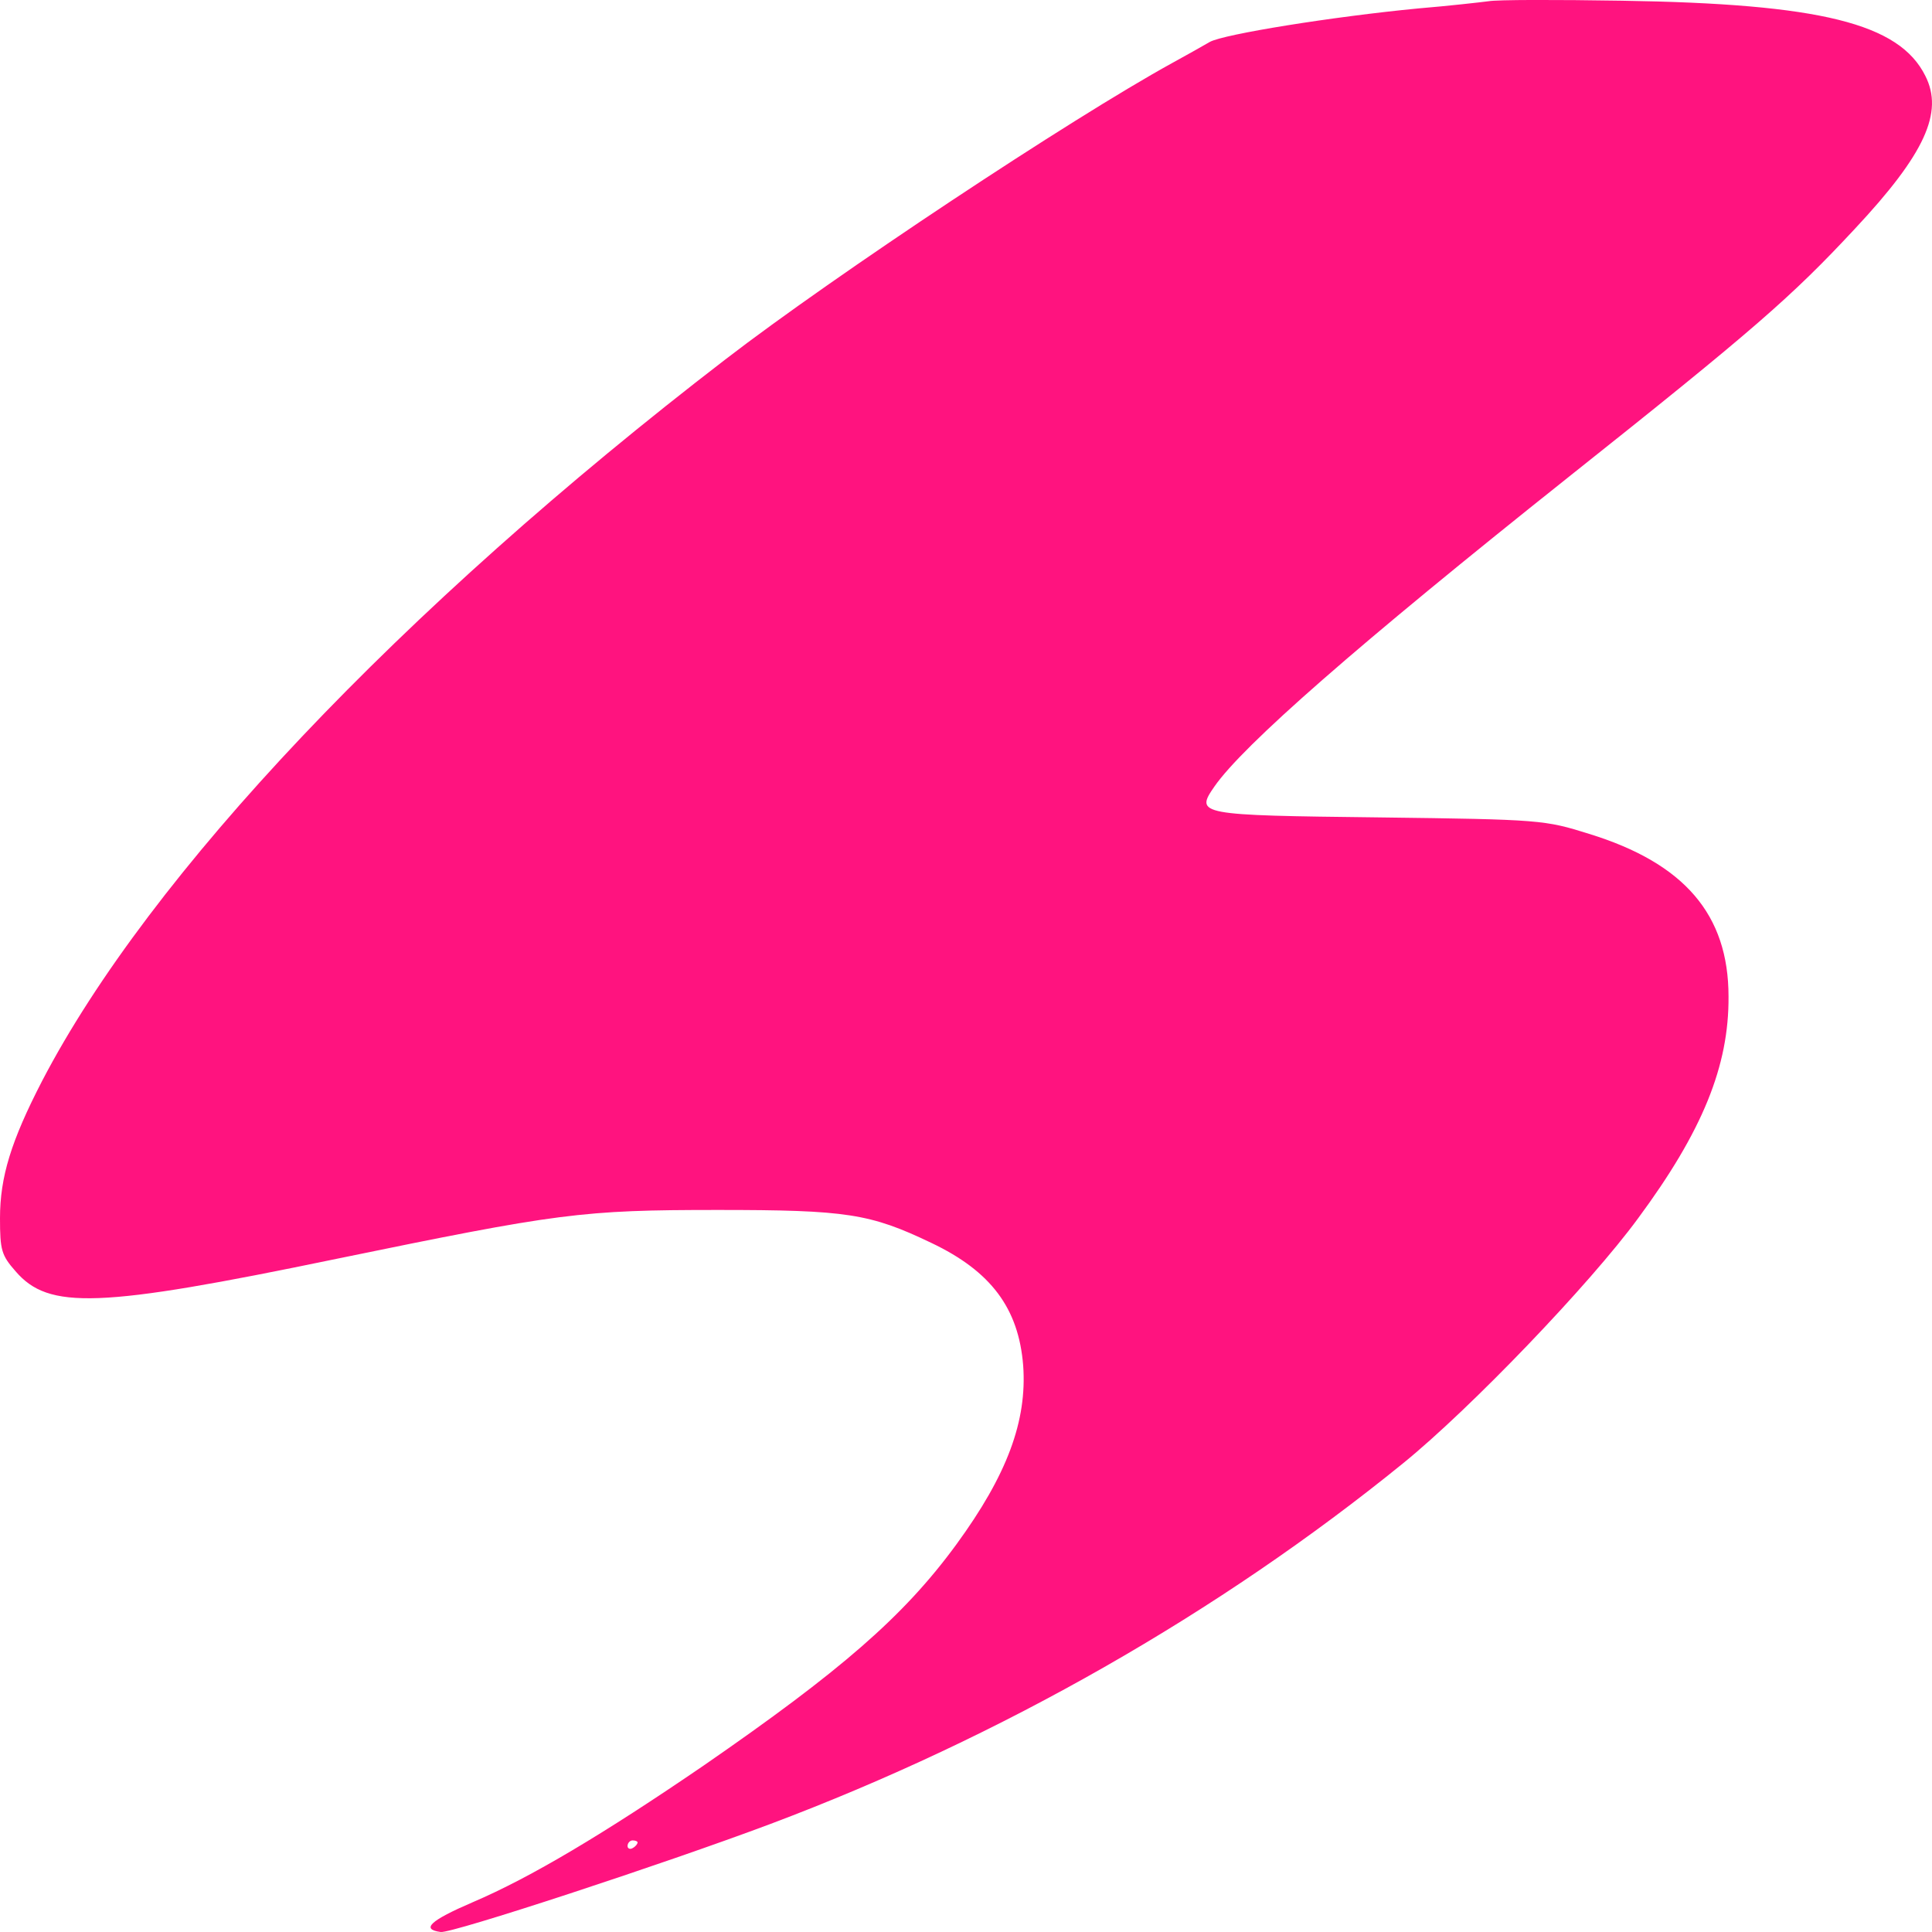
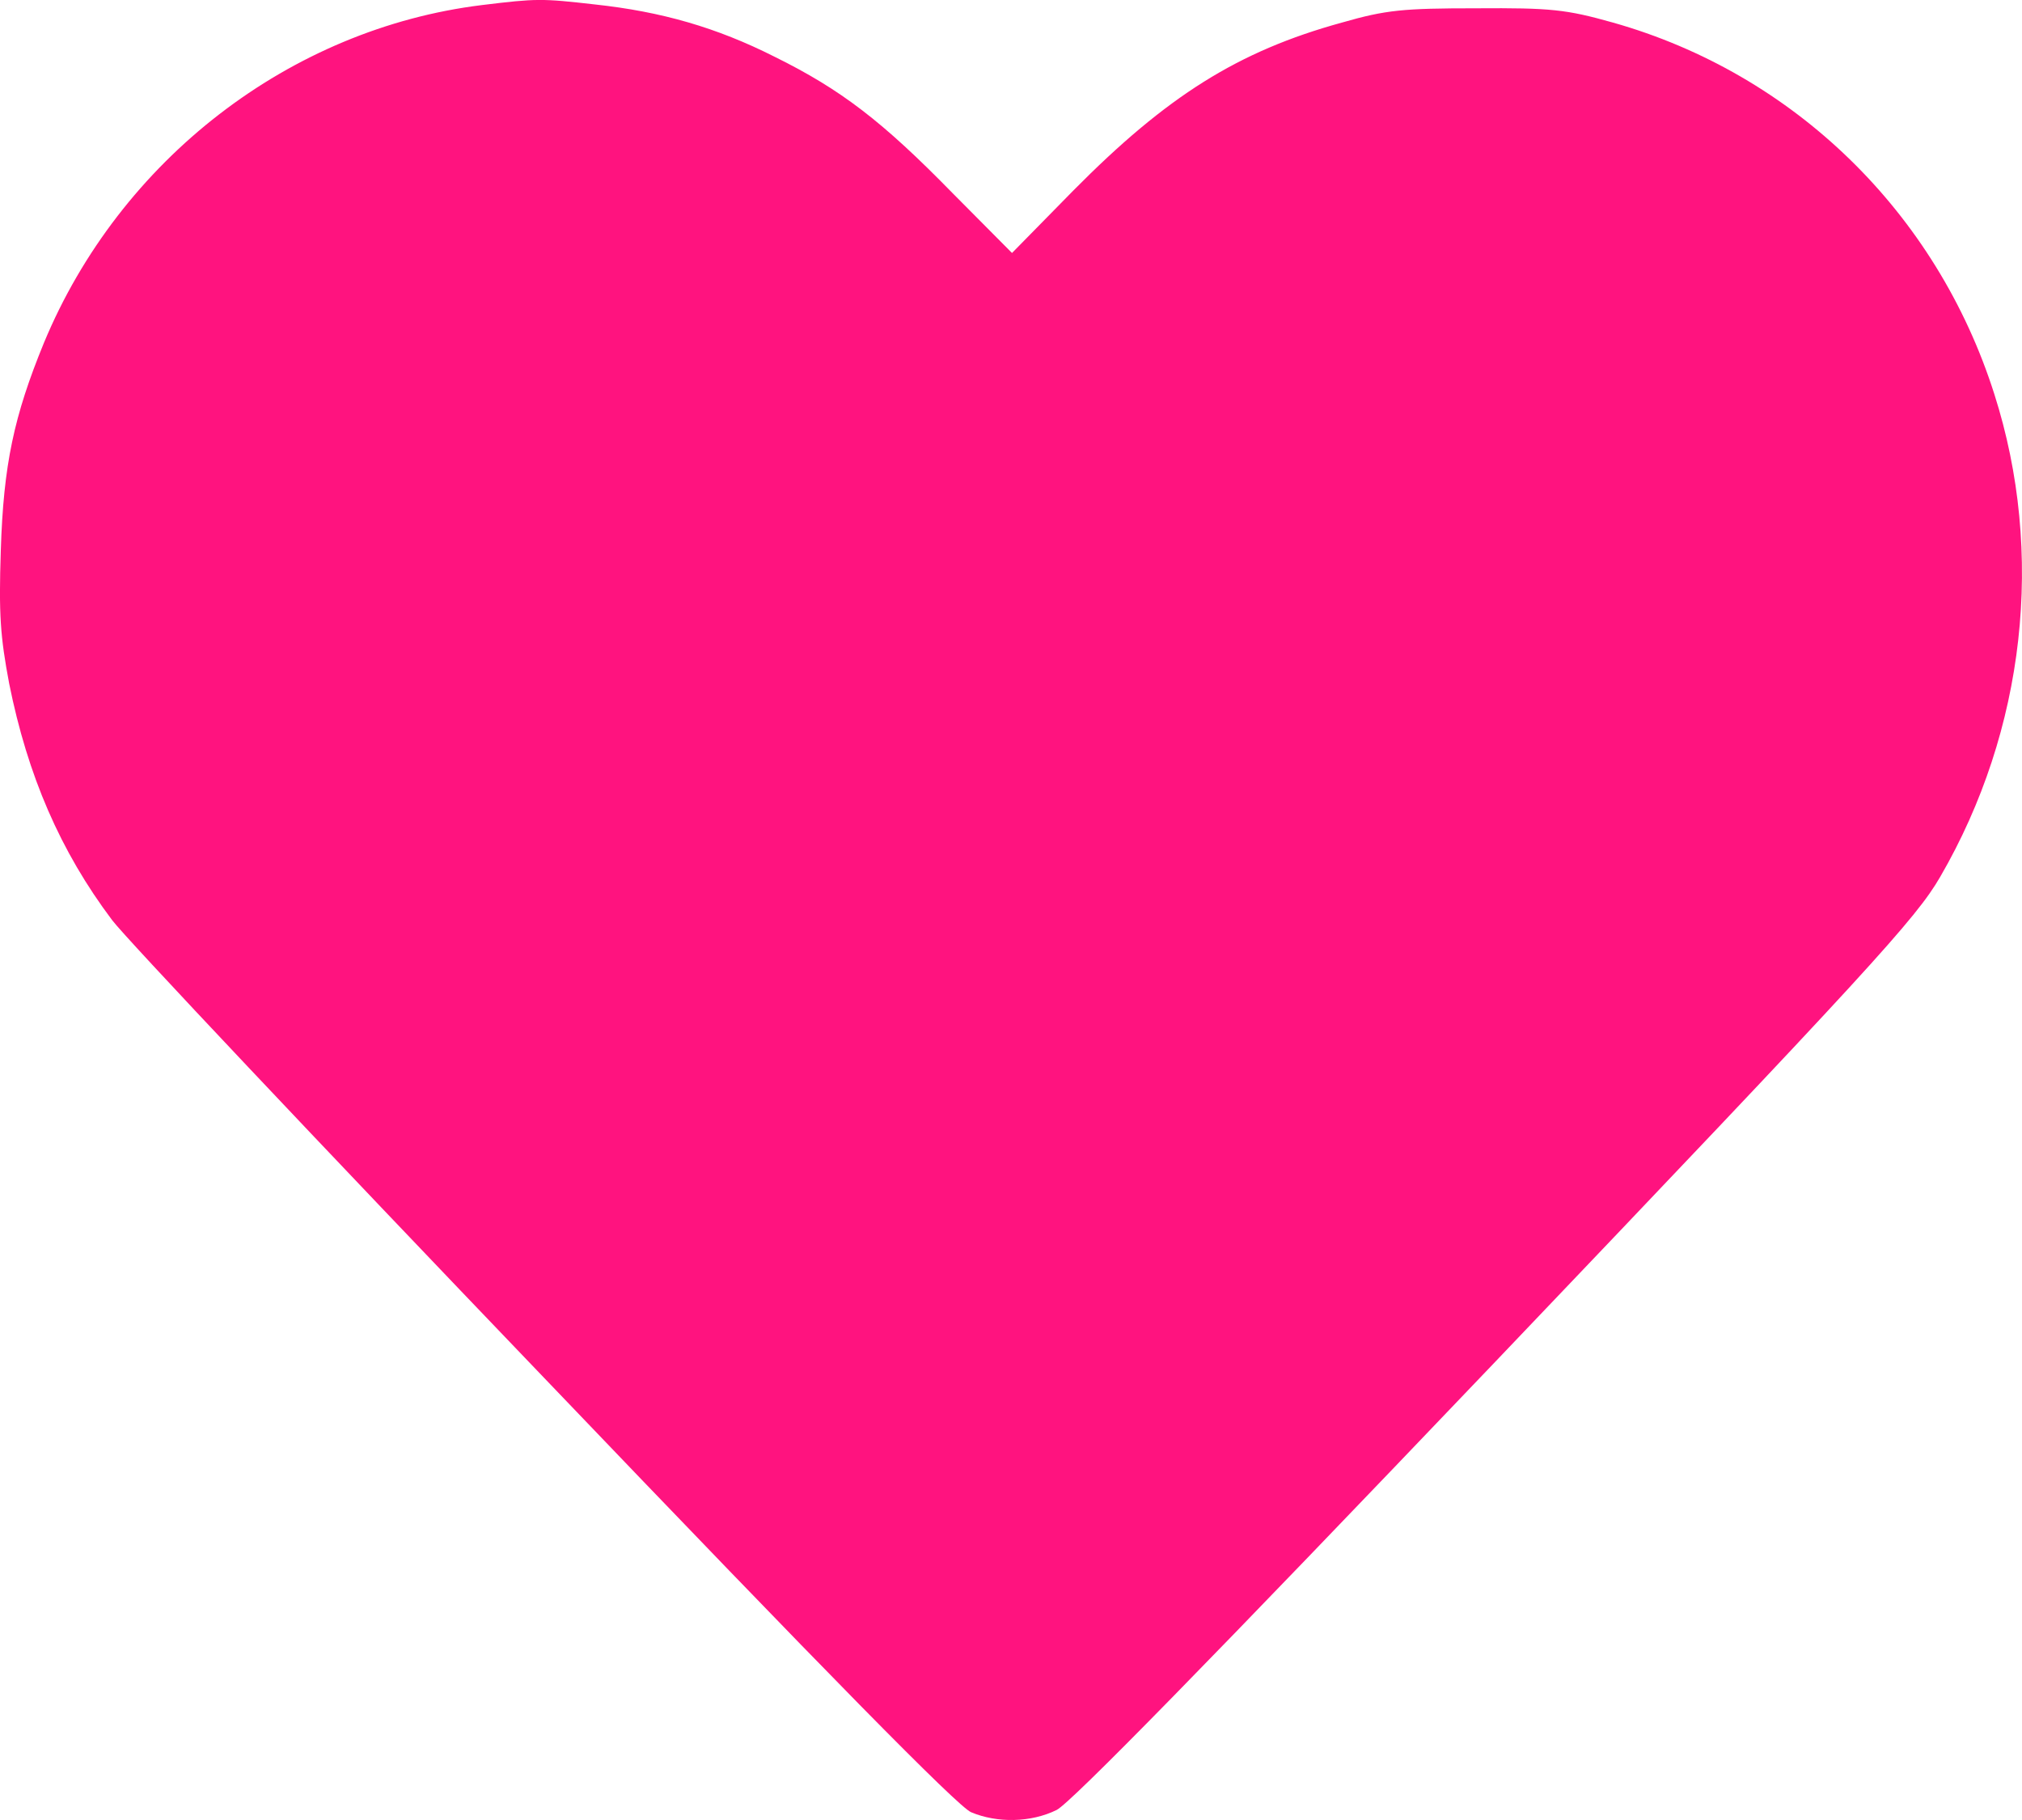
- <svg xmlns="http://www.w3.org/2000/svg" width="22" height="22" viewBox="0 0 22 22" fill="none">
-   <path d="M16.95 0.014C16.859 0.026 16.499 0.067 16.15 0.096C15.172 0.19 13.938 0.389 13.777 0.477C13.697 0.524 13.509 0.629 13.349 0.717C12.188 1.356 9.501 3.137 8.261 4.092C4.556 6.94 1.704 9.958 0.48 12.308C0.126 12.993 0 13.403 0 13.872C0 14.236 0.017 14.294 0.177 14.476C0.555 14.915 1.115 14.898 3.83 14.335C6.363 13.814 6.62 13.778 8.175 13.778C9.644 13.778 9.907 13.819 10.605 14.153C11.285 14.476 11.599 14.898 11.651 15.548C11.697 16.181 11.468 16.796 10.89 17.587C10.29 18.408 9.57 19.029 8.009 20.107C6.877 20.881 6.043 21.379 5.385 21.66C4.894 21.871 4.791 21.97 5.019 22C5.145 22.017 7.54 21.232 8.775 20.769C11.405 19.779 13.886 18.361 15.978 16.662C16.744 16.04 18.105 14.622 18.654 13.872C19.386 12.882 19.689 12.138 19.683 11.347C19.683 10.415 19.18 9.829 18.094 9.495C17.59 9.337 17.545 9.331 15.71 9.308C13.64 9.284 13.606 9.278 13.829 8.956C14.155 8.487 15.452 7.35 17.859 5.434C19.974 3.753 20.403 3.378 21.123 2.604C21.918 1.754 22.135 1.28 21.924 0.864C21.627 0.266 20.729 0.043 18.465 0.008C17.728 -0.004 17.047 -0.004 16.95 0.014ZM7.26 20.98C7.26 20.998 7.237 21.027 7.203 21.045C7.175 21.062 7.146 21.05 7.146 21.021C7.146 20.986 7.175 20.957 7.203 20.957C7.237 20.957 7.26 20.968 7.26 20.98Z" fill="#FF137F" />
+ <svg xmlns="http://www.w3.org/2000/svg" width="20" height="18" viewBox="0 0 20 18" fill="none">
+   <path d="M4.768 0.05C2.868 0.283 1.186 1.58 0.434 3.392C0.138 4.114 0.034 4.597 0.008 5.443C-0.013 6.078 0.003 6.295 0.091 6.762C0.273 7.668 0.595 8.417 1.109 9.1C1.233 9.268 3.153 11.303 5.375 13.62C8.204 16.577 9.47 17.863 9.605 17.923C9.864 18.032 10.197 18.026 10.451 17.901C10.591 17.831 11.951 16.442 14.79 13.468C18.496 9.583 18.953 9.084 19.191 8.672C20.032 7.223 20.229 5.47 19.726 3.897C19.155 2.101 17.743 0.728 15.953 0.223C15.491 0.093 15.34 0.077 14.603 0.082C13.877 0.082 13.71 0.098 13.274 0.223C12.247 0.505 11.541 0.95 10.617 1.884L10.01 2.502L9.423 1.911C8.728 1.2 8.318 0.885 7.659 0.56C7.088 0.272 6.543 0.115 5.884 0.044C5.359 -0.016 5.307 -0.016 4.768 0.05Z" fill="#FF137F" />
</svg>
